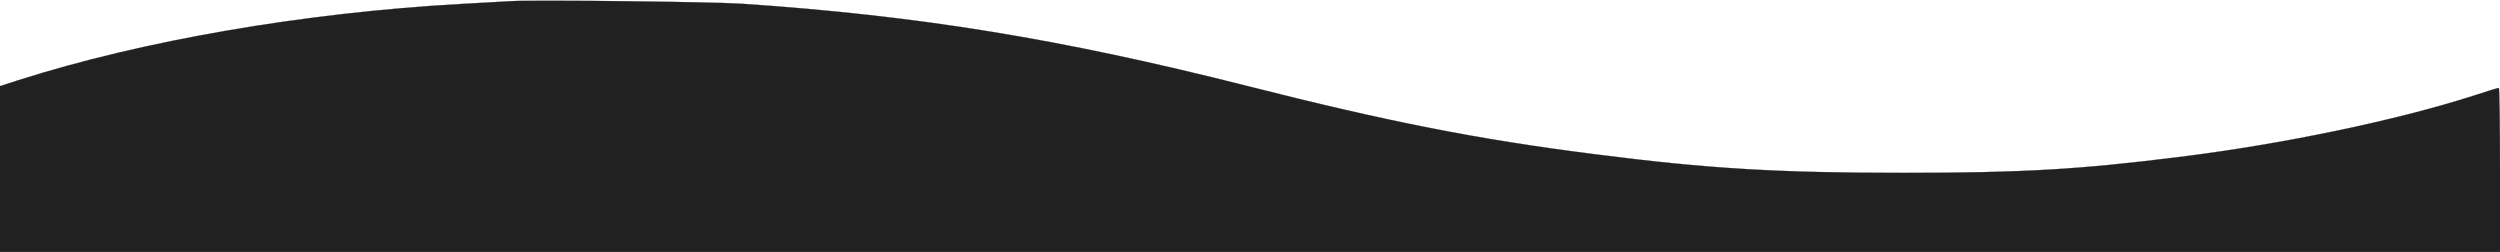
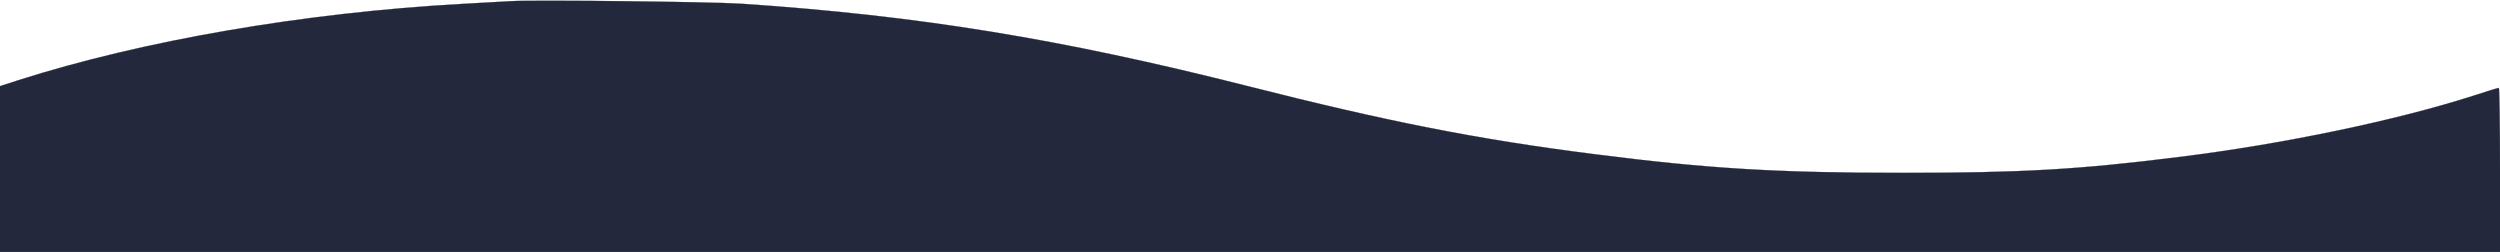
<svg xmlns="http://www.w3.org/2000/svg" version="1.0" width="1280pt" height="129pt" viewBox="0 0 1280 129" preserveAspectRatio="">
-   <g transform="translate(0,129) scale(0.1,-0.1)" fill="#212121" stroke="#212121">
+   <g transform="translate(0,129) scale(0.1,-0.1)" fill="#23283d" stroke="#23283d">
    <path d="M2615 1284 c-33 -2 -145 -8 -250 -14 -807 -45 -1633 -187 -2272 -391 l-93 -30 0 -424 0 -425 6400 0 6400 0 0 420 c0 231 -3 420 -6 420 -4 0 -63 -18 -133 -41 -394 -126 -972 -247 -1506 -313 -510 -64 -802 -81 -1410 -81 -644 0 -1001 21 -1585 96 -591 75 -1050 165 -1775 349 -953 241 -1682 360 -2590 421 -154 10 -1057 20 -1180 13z" />
  </g>
</svg>
